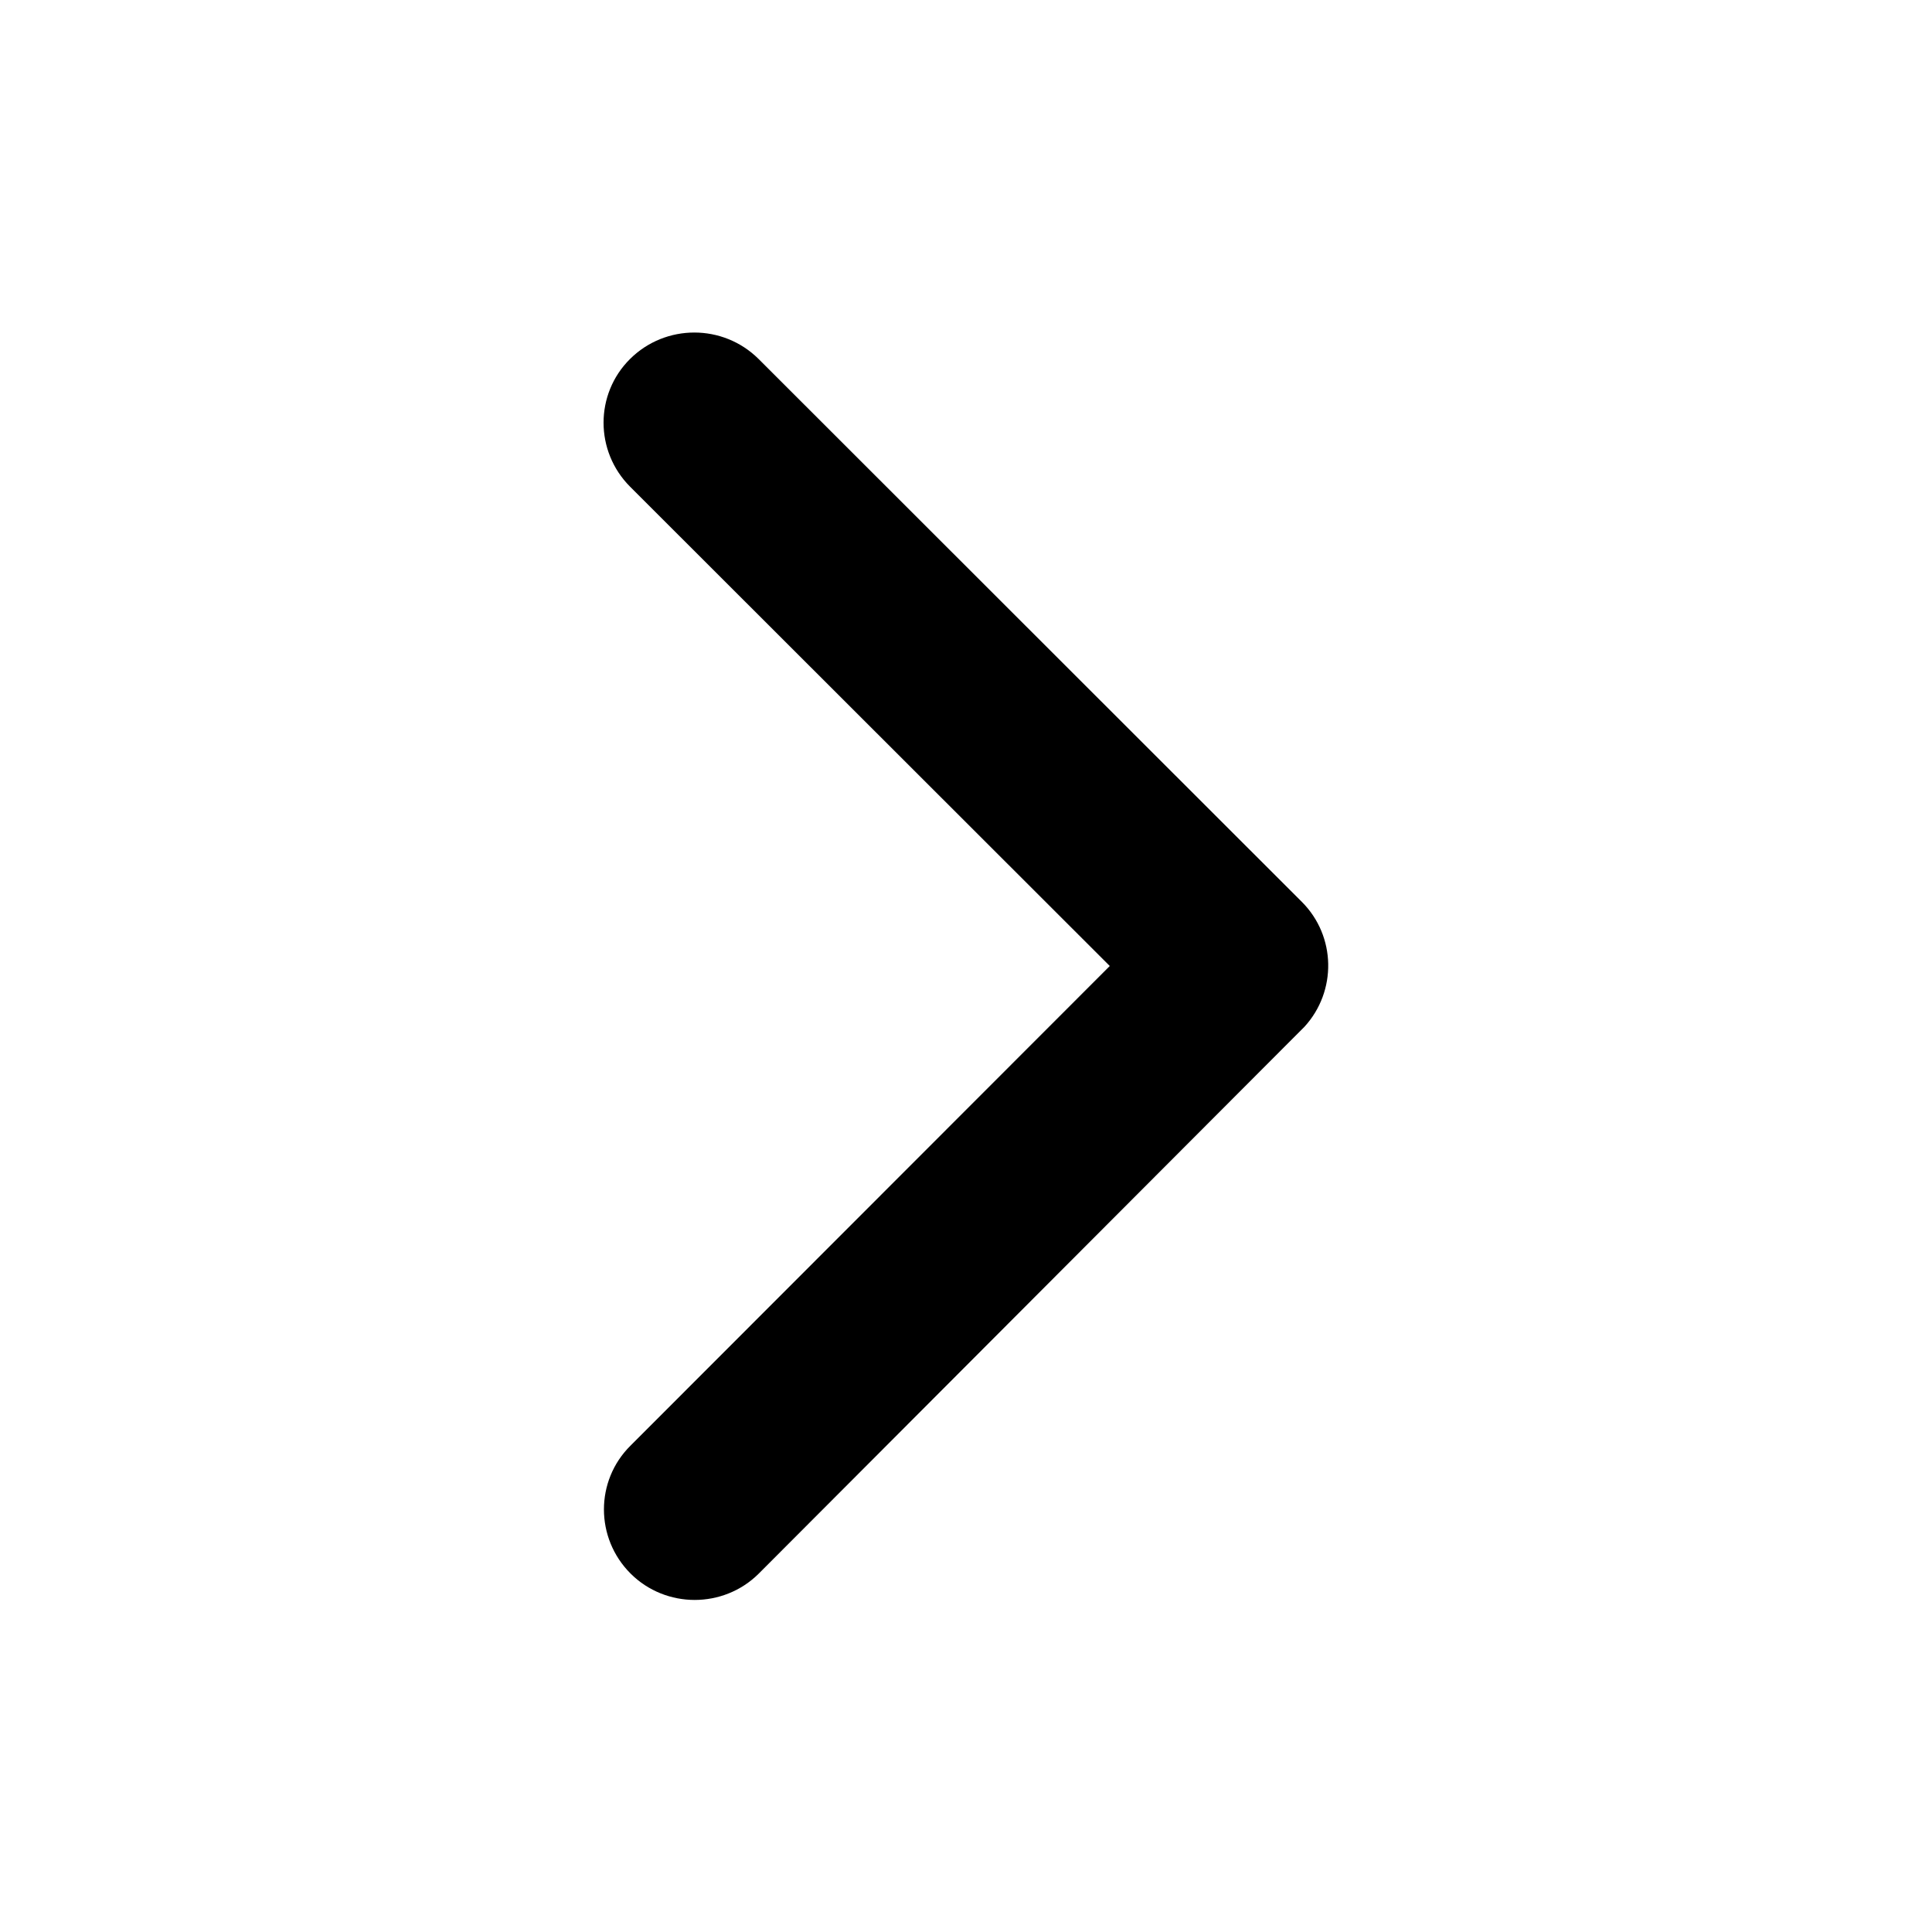
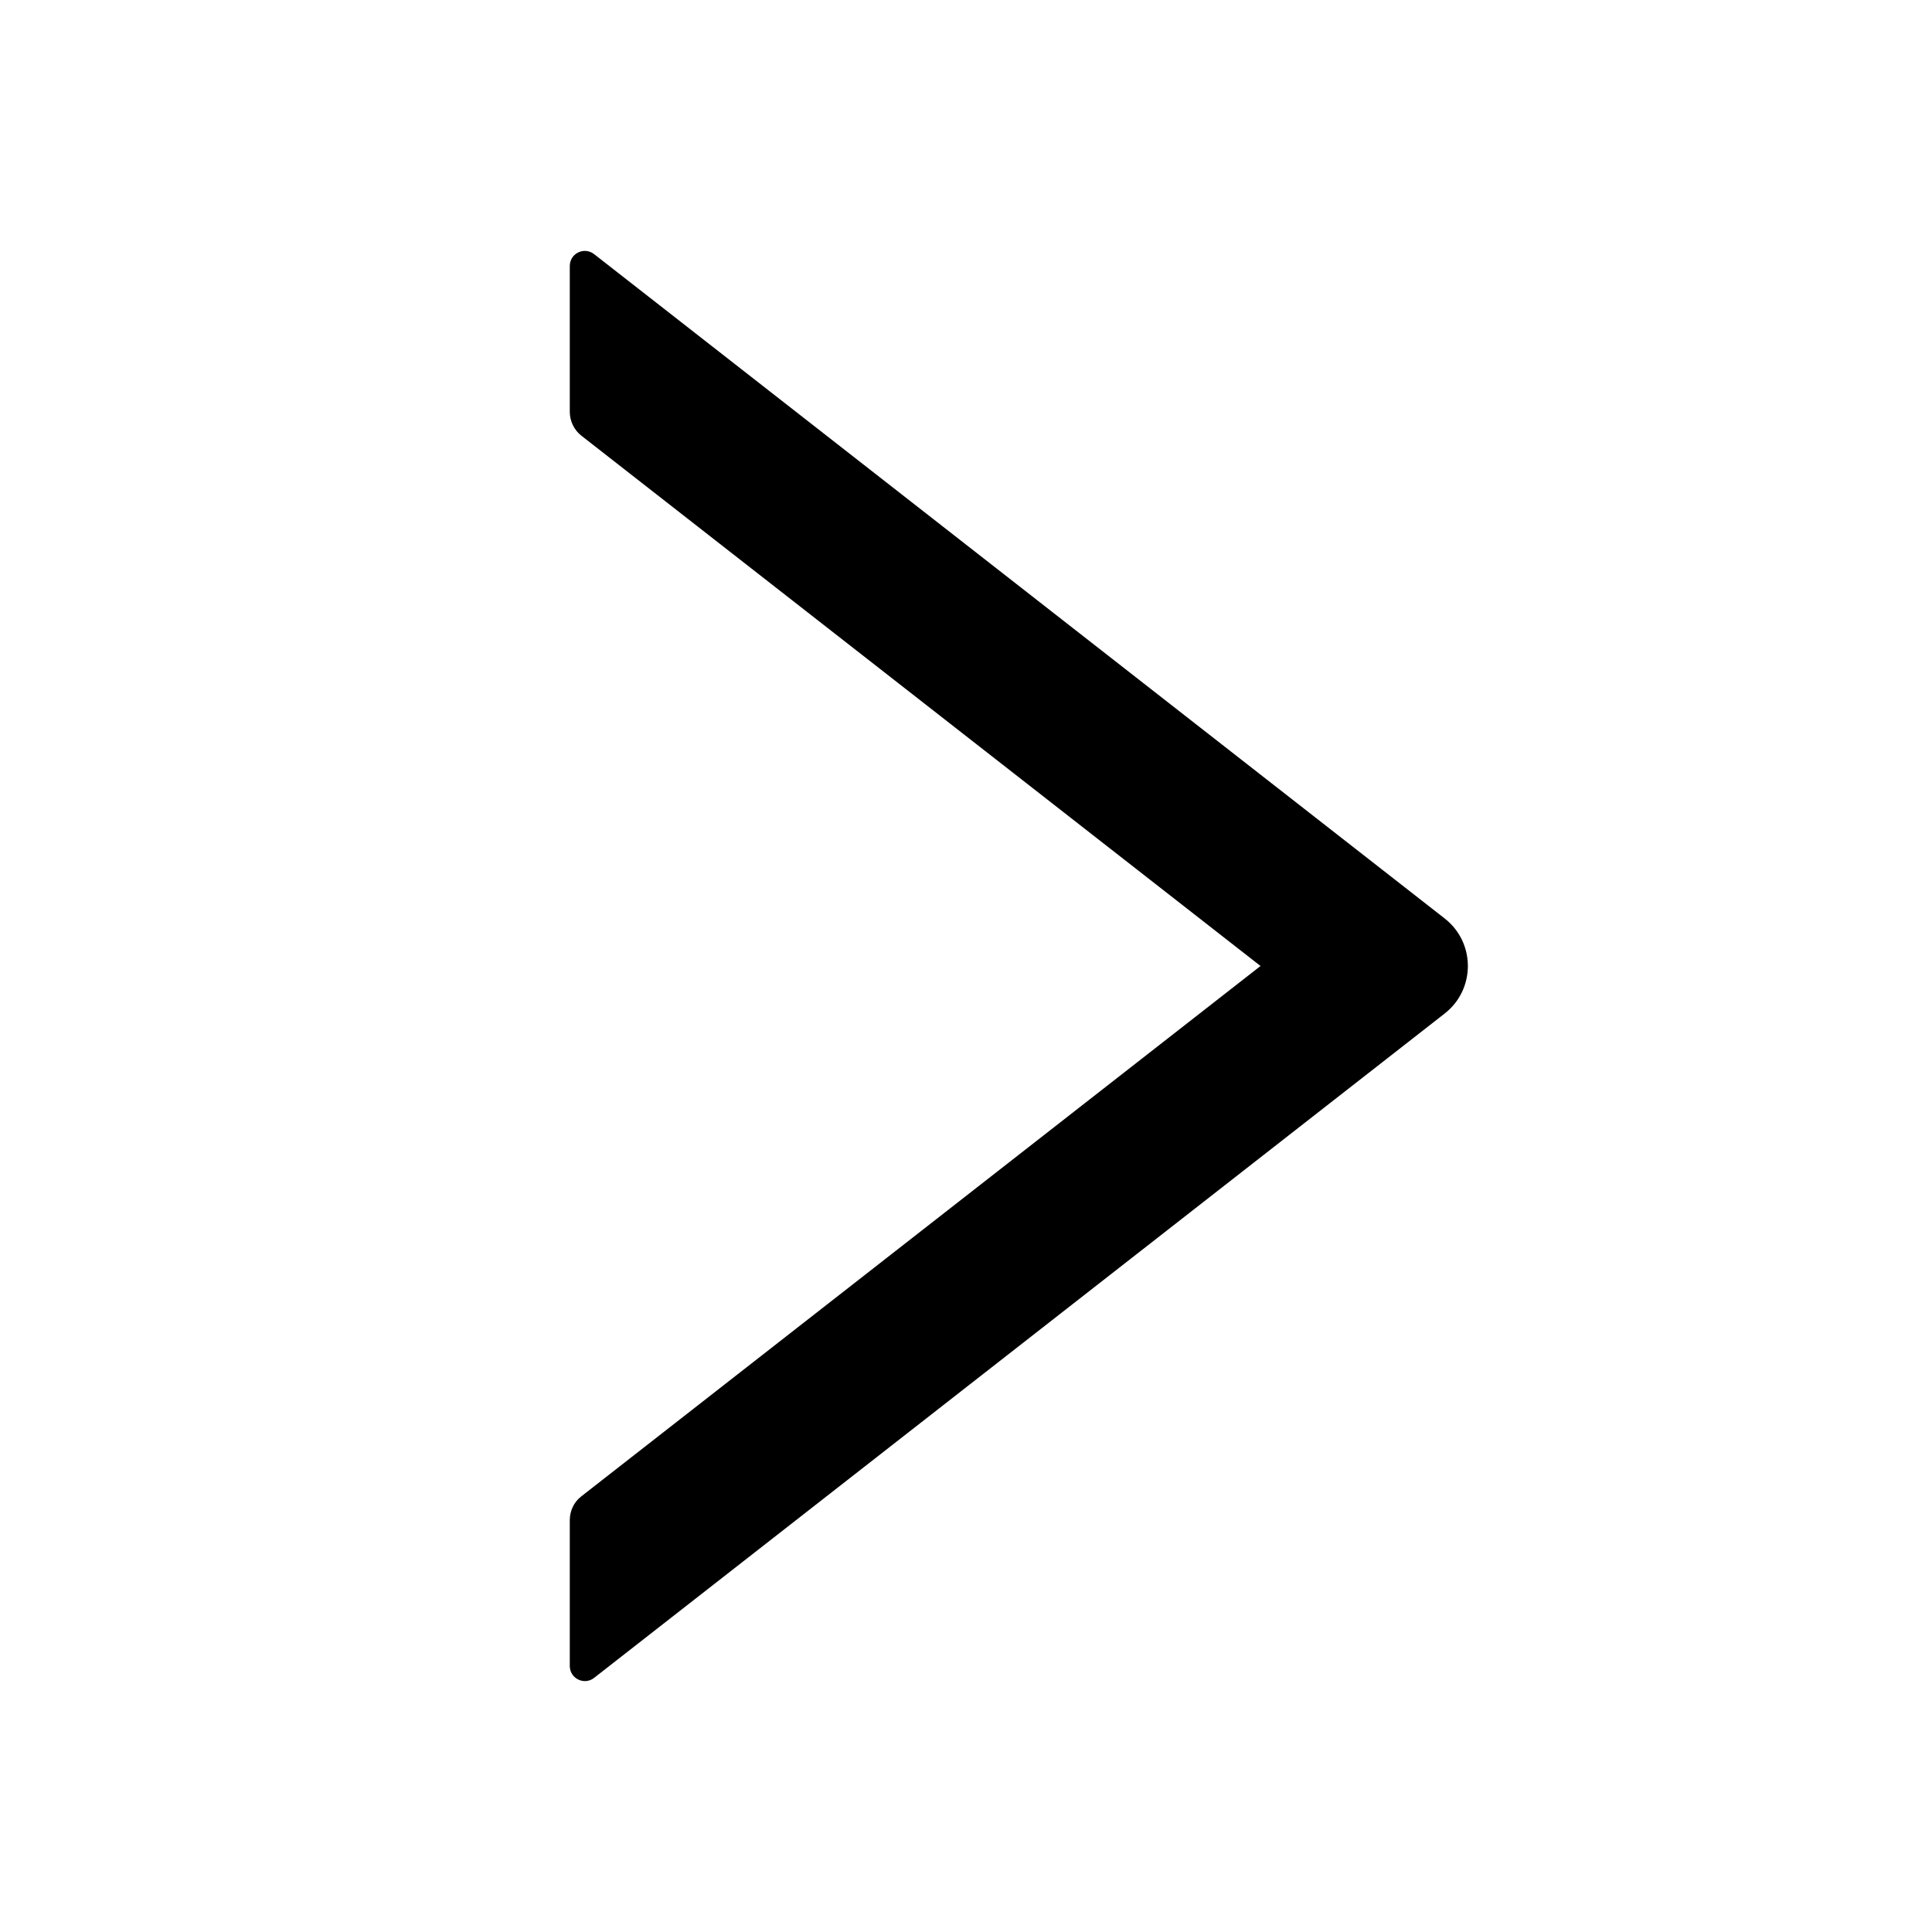
- <svg xmlns="http://www.w3.org/2000/svg" t="1592838708845" class="icon" viewBox="0 0 1024 1024" version="1.1" p-id="2174" width="200" height="200">
+ <svg xmlns="http://www.w3.org/2000/svg" t="1592890196270" class="icon" viewBox="0 0 1024 1024" version="1.1" p-id="833" width="200" height="200">
  <defs>
    <style type="text/css" />
  </defs>
-   <path d="M588.2 512L334 258c-18.8-18.8-18.8-49.2 0-67.8s49.2-18.6 68 0L690 478c18.2 18.2 18.6 47.4 1.4 66.2L402.2 834c-9.4 9.4-21.8 14-34 14s-24.6-4.6-34-14c-18.8-18.8-18.8-49.2 0-67.8l254-254.2z" p-id="2175" />
+   <path d="M765.7 486.8L314.9 134.7c-5.3-4.1-12.9-0.4-12.9 6.3v77.3c0 4.9 2.3 9.6 6.1 12.6l360 281.1-360 281.1c-3.9 3-6.1 7.7-6.1 12.6V883c0 6.7 7.7 10.4 12.9 6.3l450.8-352.1c16.4-12.8 16.4-37.6 0-50.4z" p-id="834" />
</svg>
